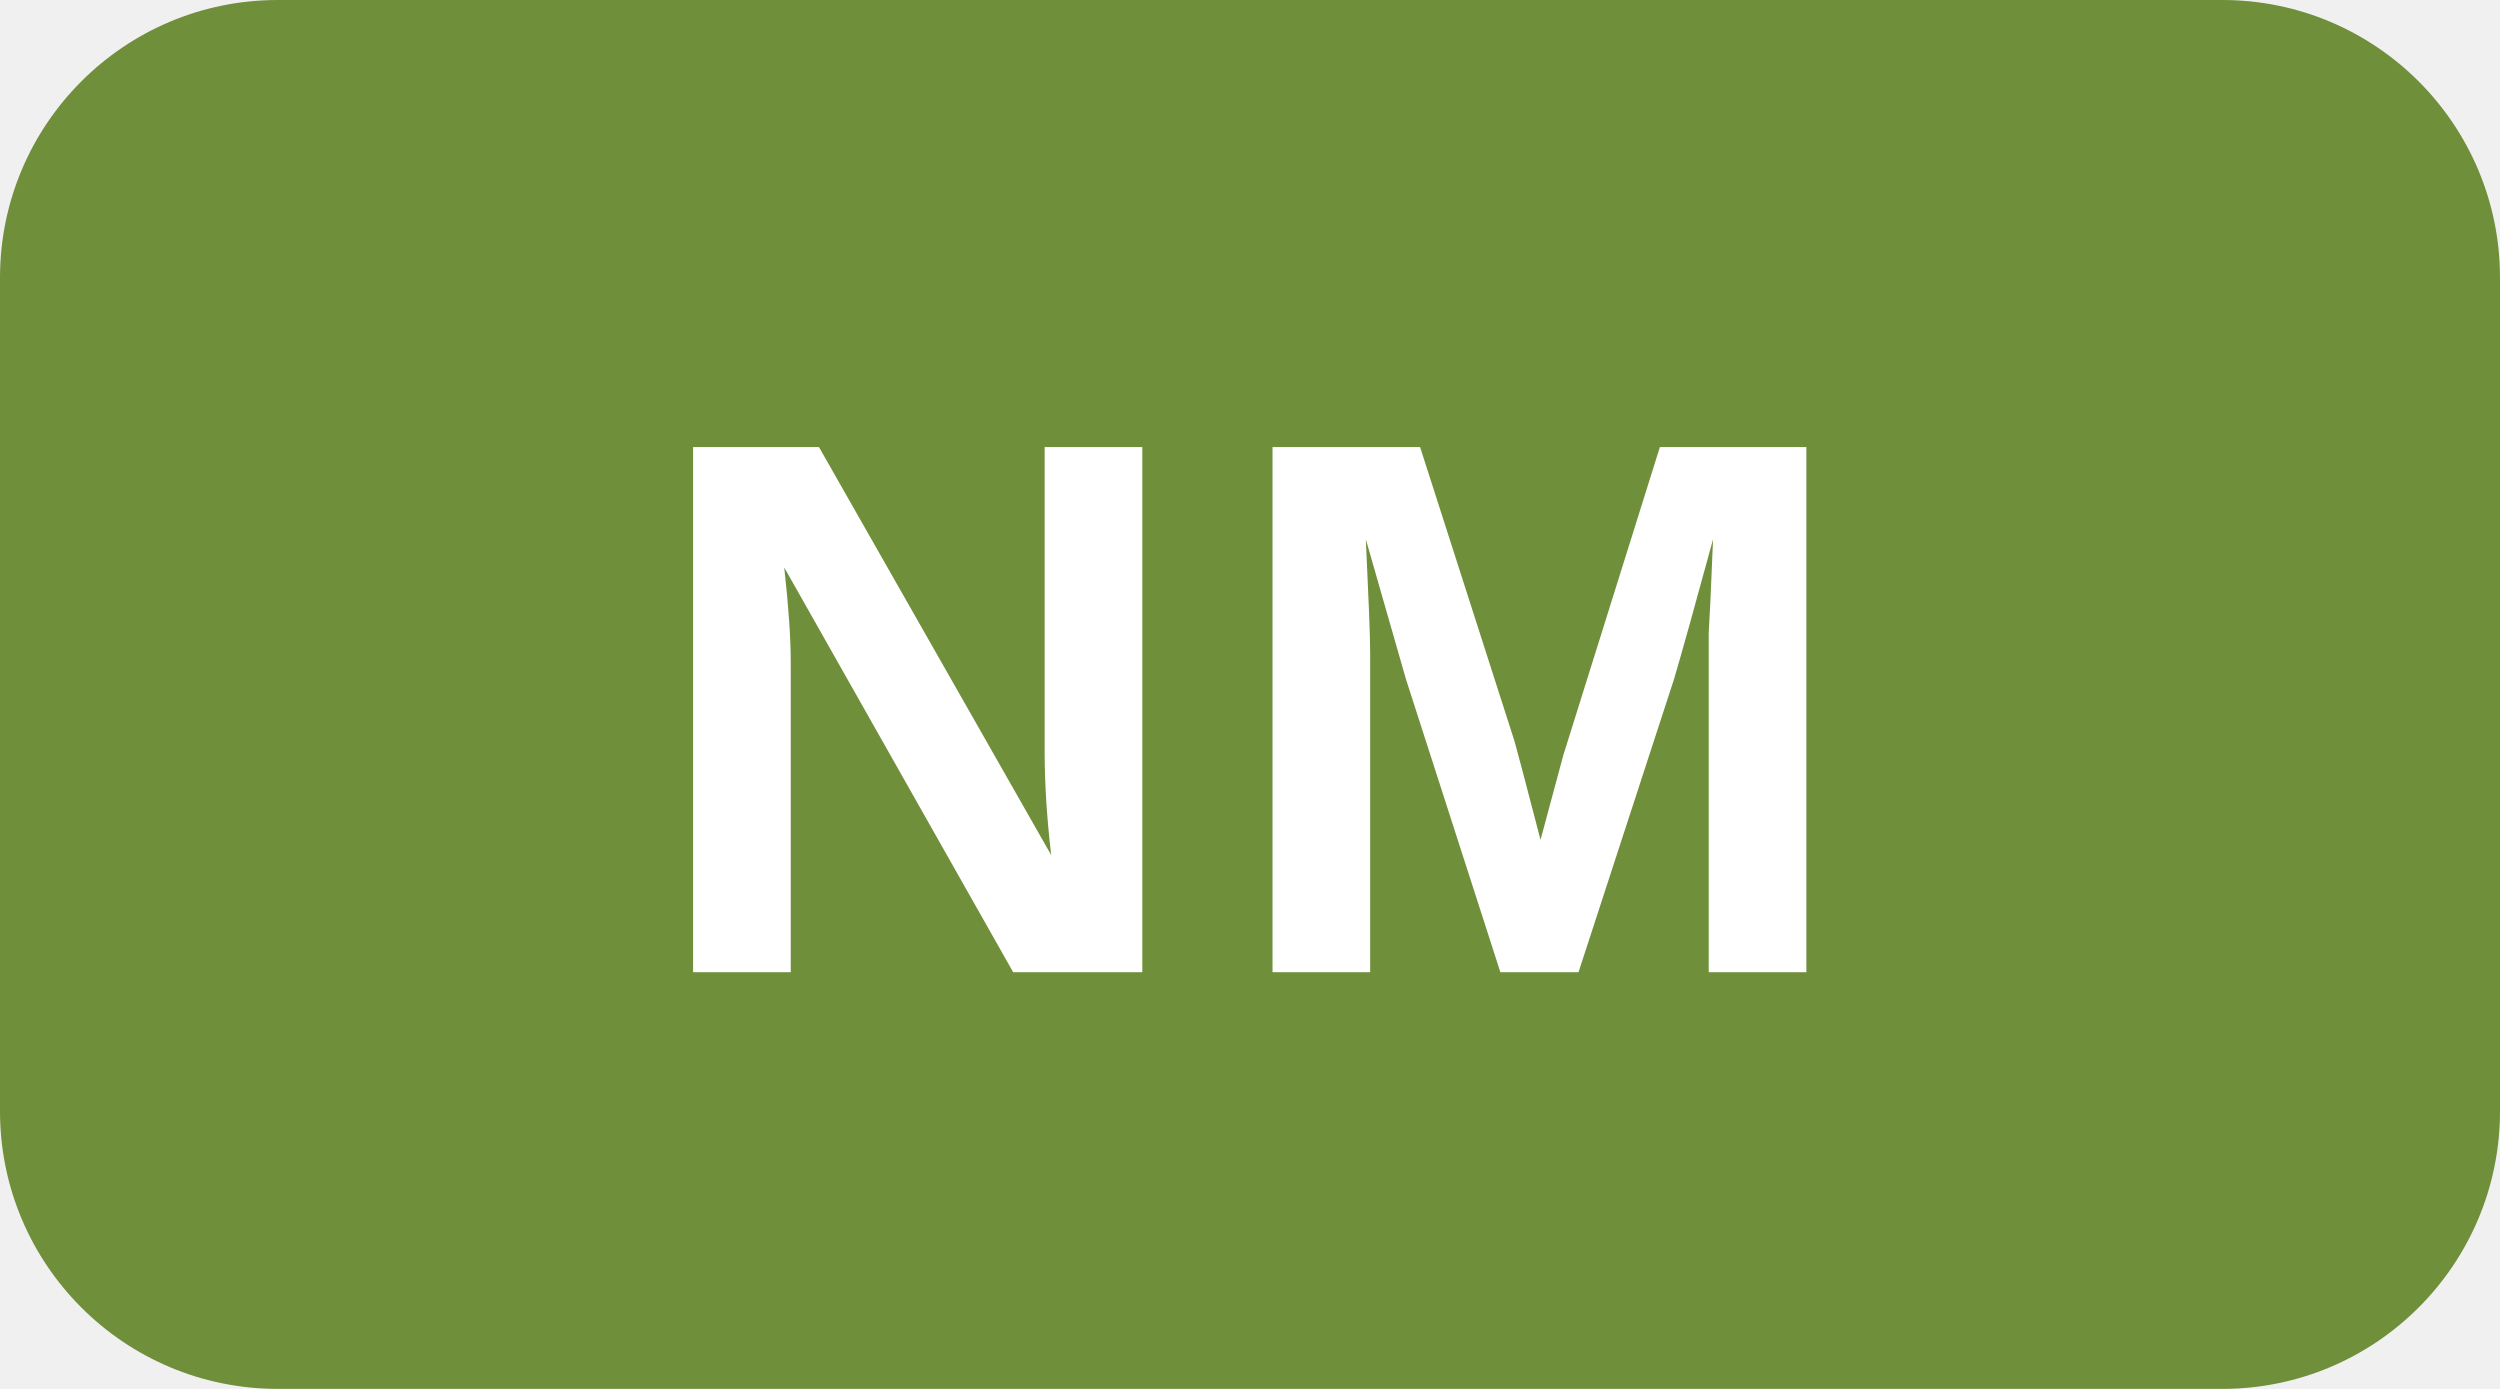
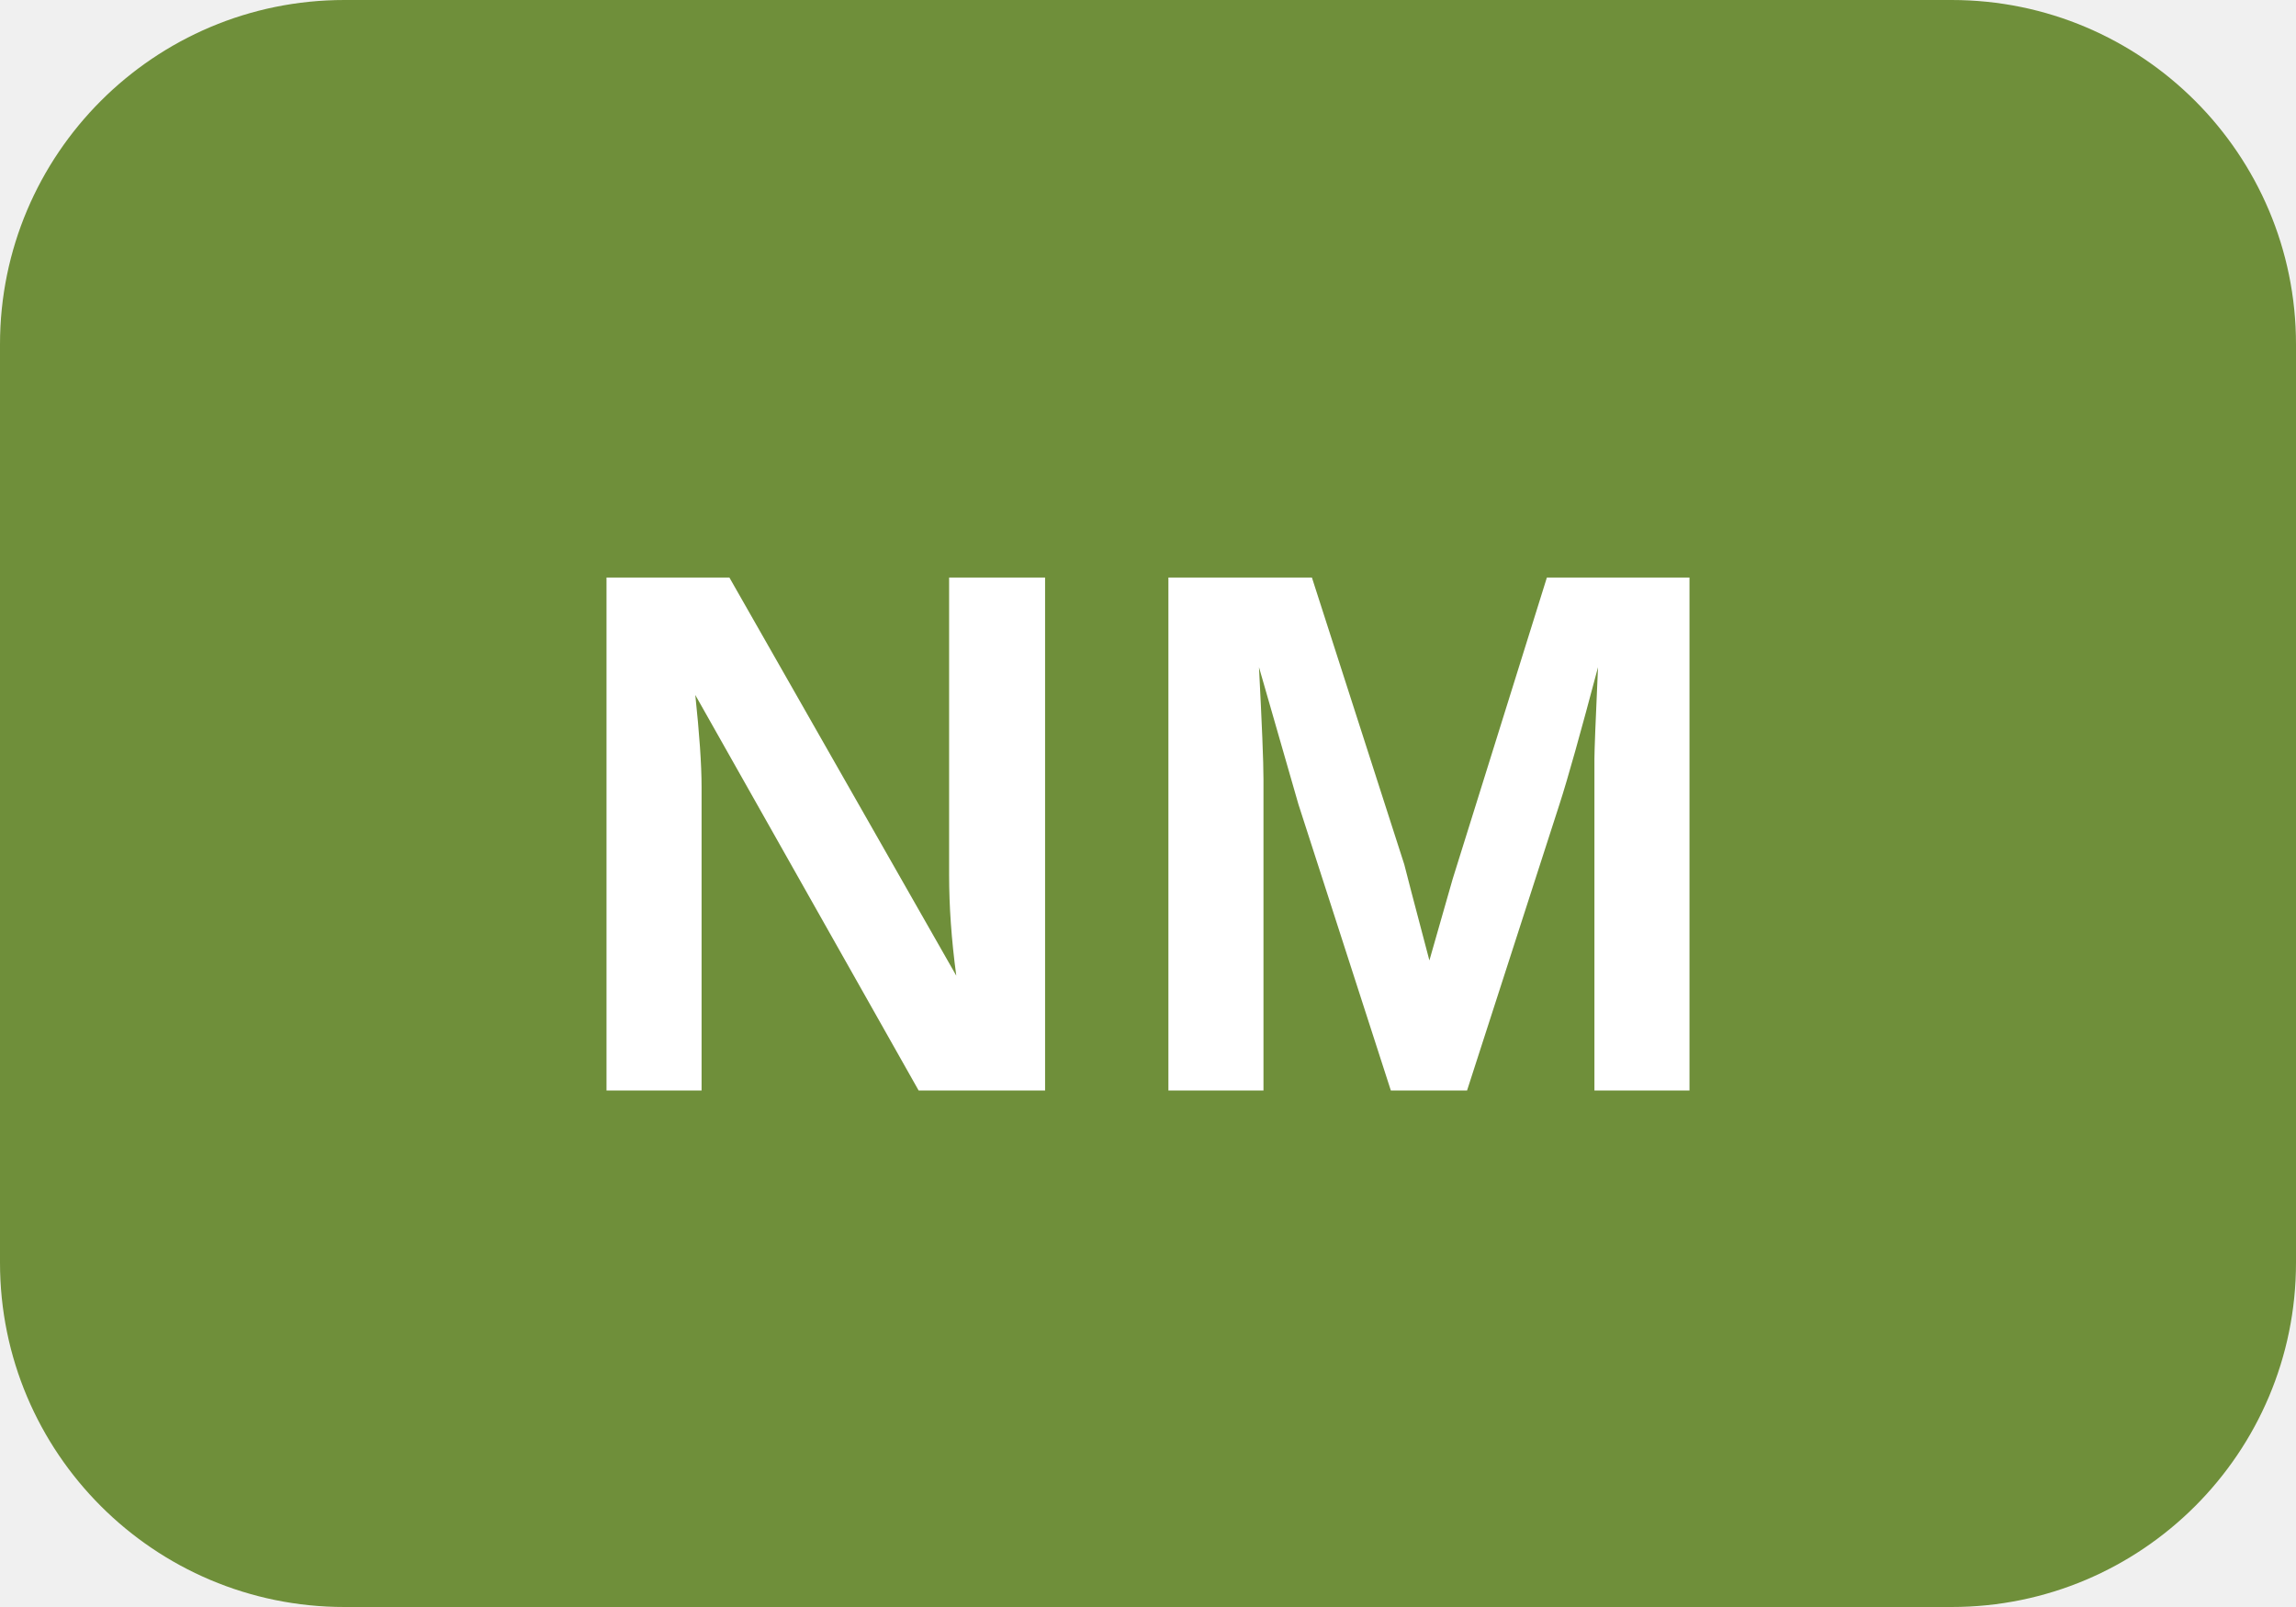
- <svg xmlns="http://www.w3.org/2000/svg" width="36" height="20" viewBox="0 0 36 20" role="img" aria-label="NM">
-   <rect width="36" height="20" rx="4" ry="4" fill="#6f8f3a" />
-   <text x="18" y="14" text-anchor="middle" fill="#ffffff" font-family="Arial, Helvetica, sans-serif" font-size="11" font-weight="700" letter-spacing="0.4">NM</text>
+ <svg xmlns="http://www.w3.org/2000/svg" width="40" height="28" viewBox="0 0 40 28" role="img" aria-label="NM">
+   <rect width="40" height="28" rx="6" ry="6" fill="#6f8f3a" />
+   <text x="20" y="19" text-anchor="middle" fill="#ffffff" font-family="Arial, Helvetica, sans-serif" font-size="13" font-weight="700" letter-spacing="0.4">NM</text>
</svg>
